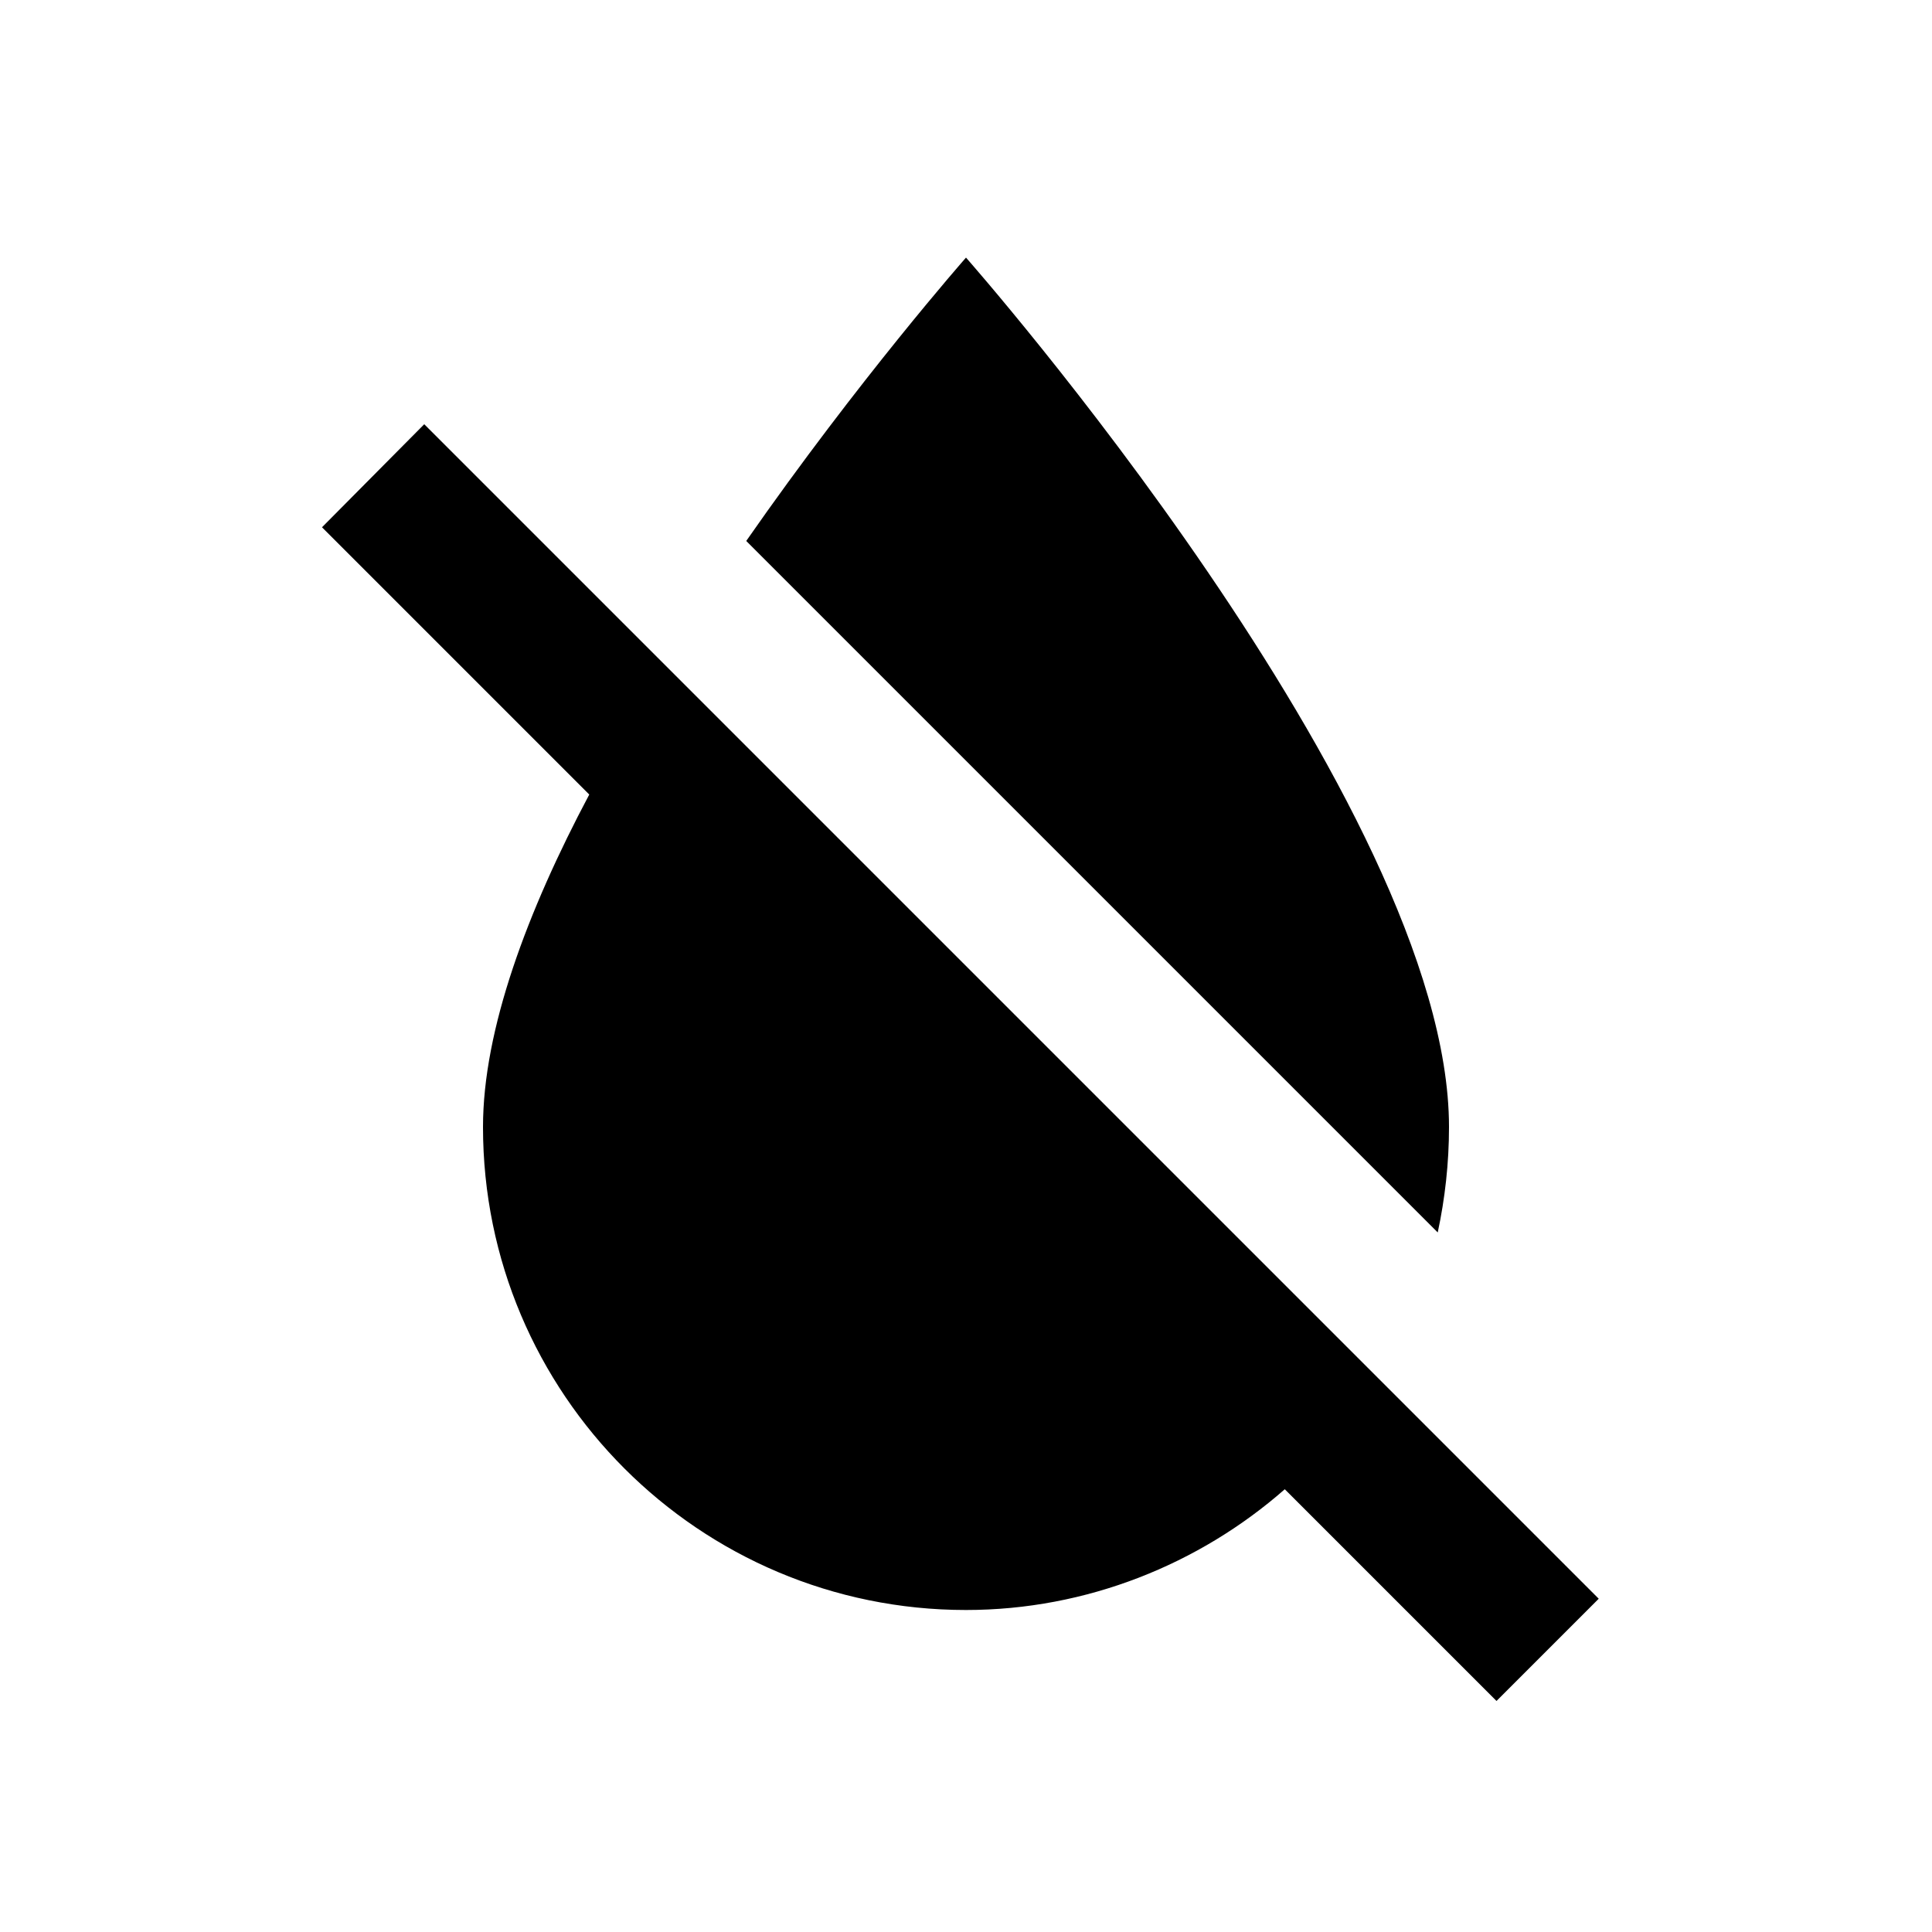
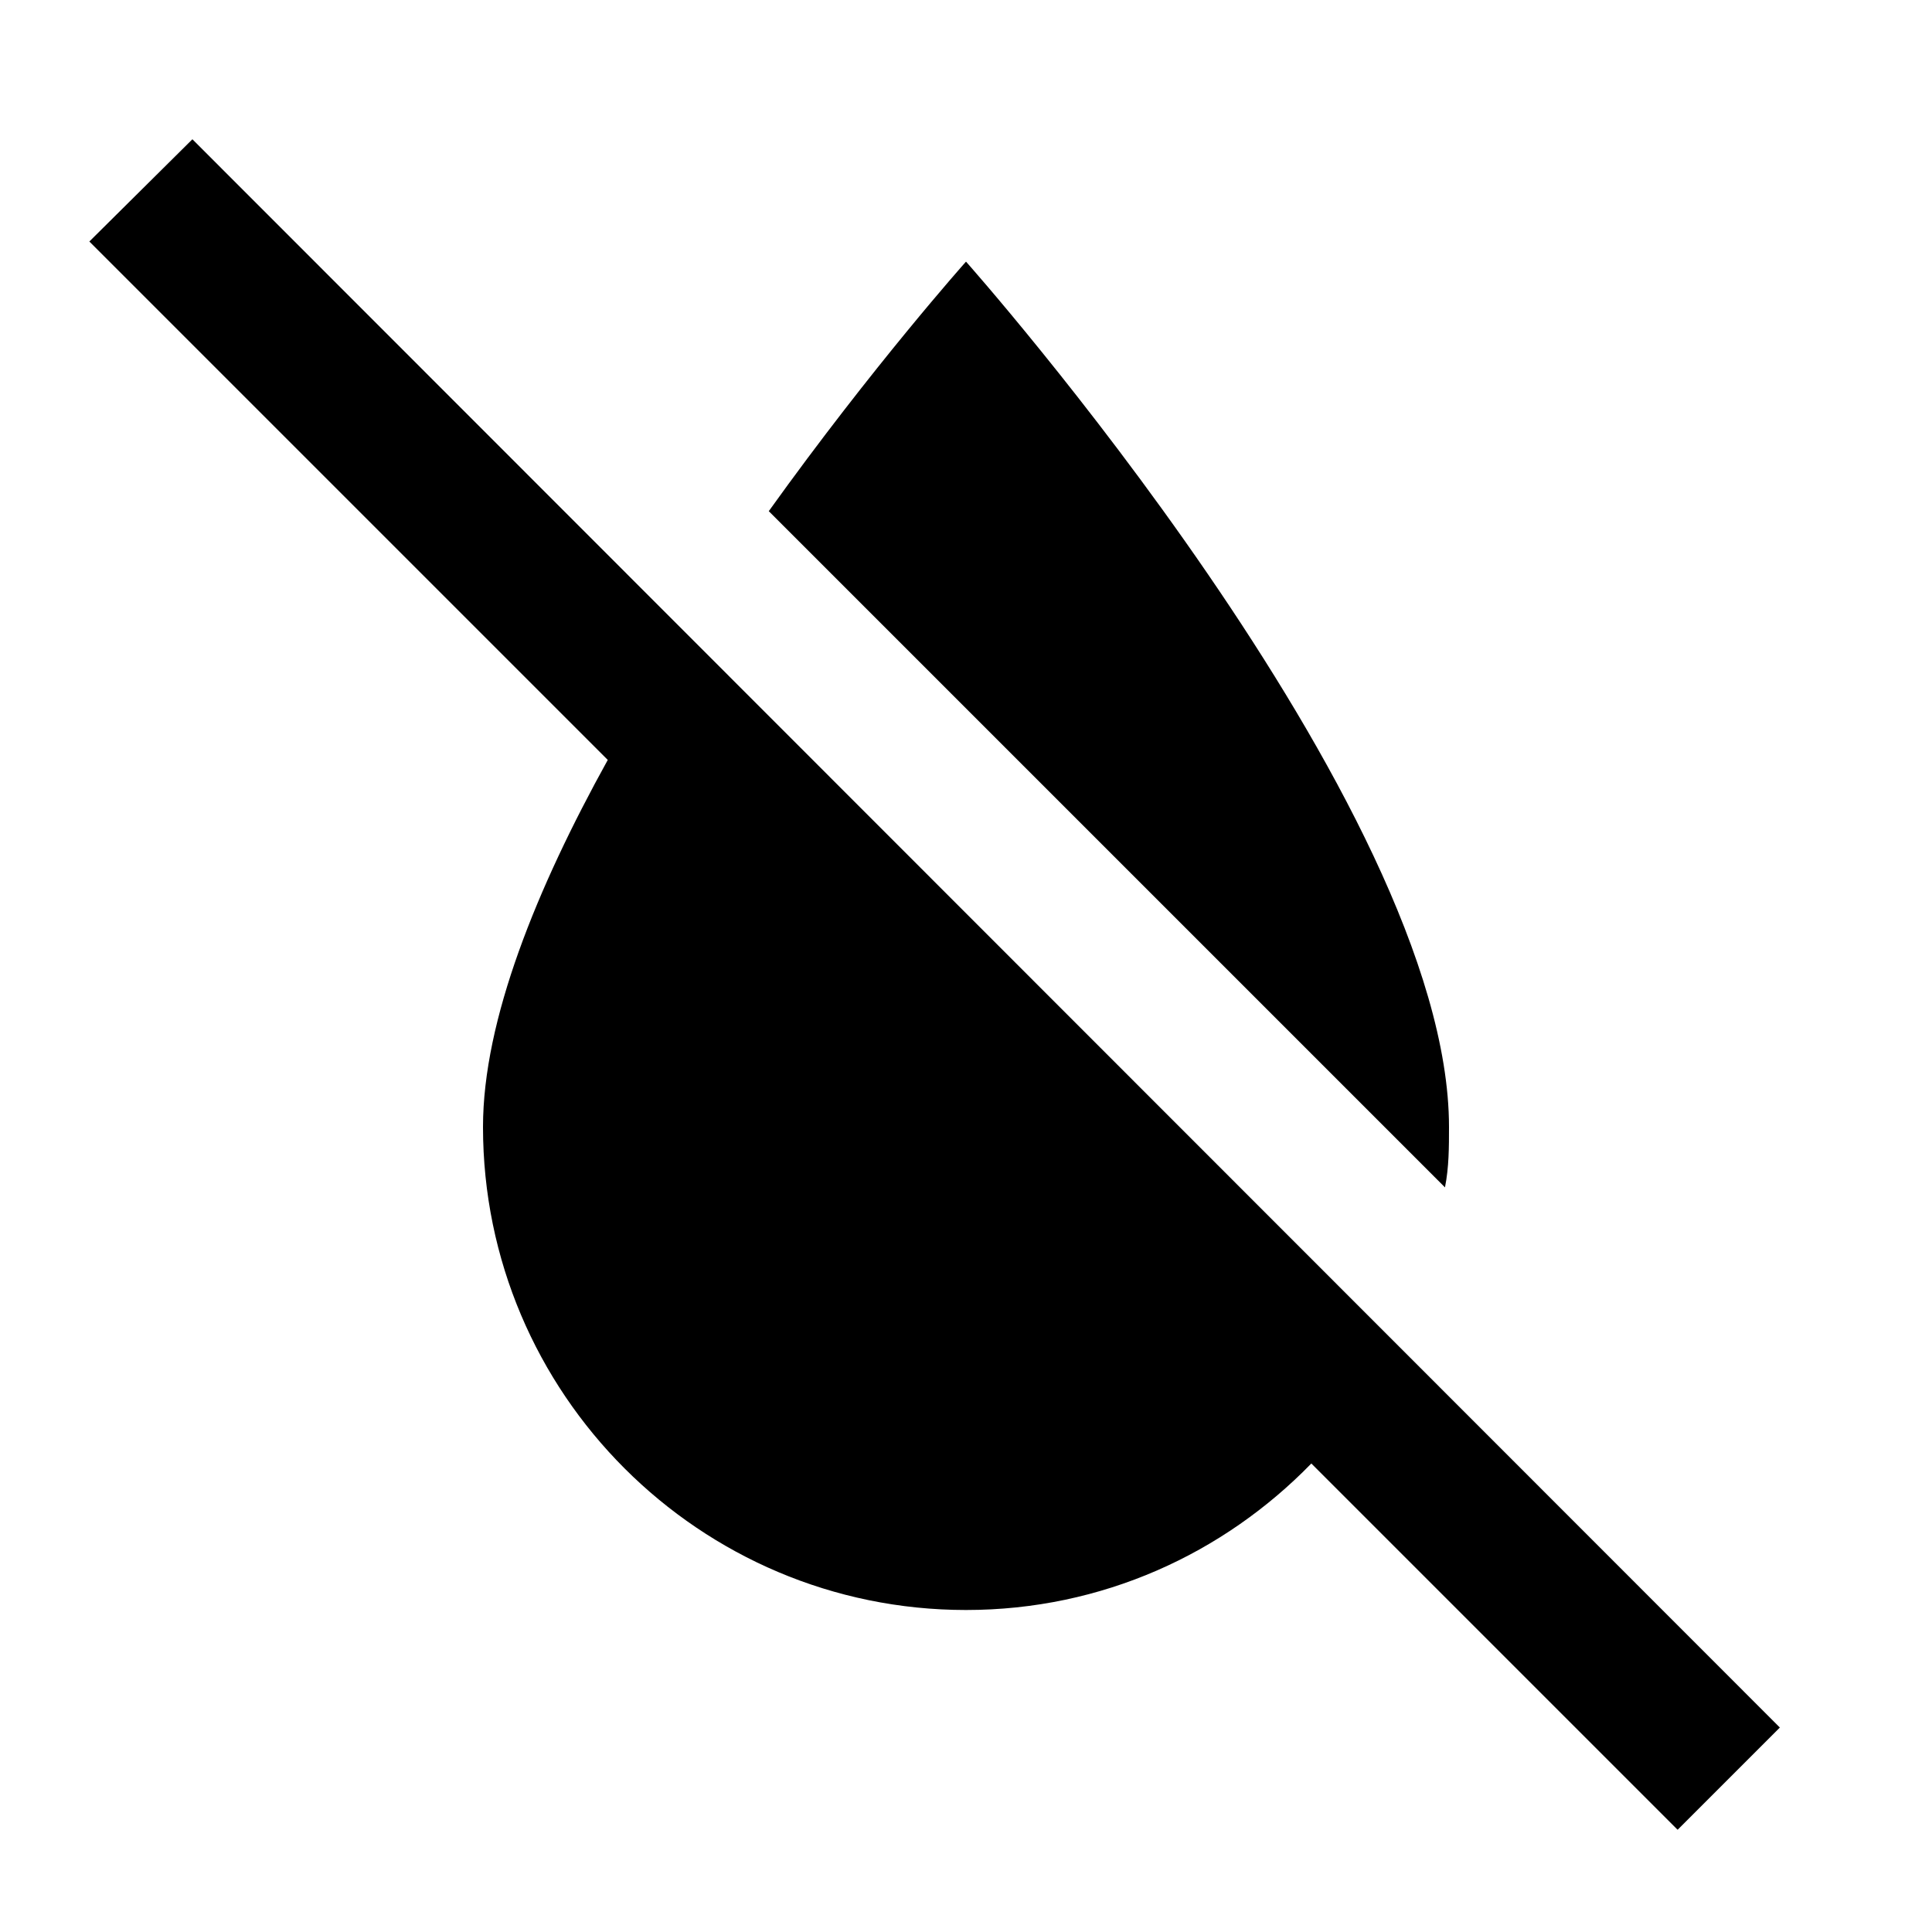
<svg xmlns="http://www.w3.org/2000/svg" version="1.1" id="mdi-water-off" width="24" height="24" viewBox="0 0 24 24">
-   <path d="M17.12,17.12L12.5,12.5L5.27,5.27L4,6.55L7.32,9.87C6.55,11.32 6,12.79 6,14A6,6 0 0,0 12,20C13.5,20 14.9,19.43 15.96,18.5L18.59,21.13L19.86,19.86L17.12,17.12M18,14C18,10 12,3.2 12,3.2C12,3.2 10.67,4.71 9.27,6.72L17.86,15.31C17.95,14.89 18,14.45 18,14Z" />
+   <path d="M20.84 22.73L16.29 18.18C15.2 19.3 13.69 20 12 20C8.69 20 6 17.31 6 14C6 12.67 6.67 11.03 7.55 9.44L1.11 3L2.39 1.73L22.11 21.46L20.84 22.73M18 14C18 10 12 3.25 12 3.25S10.84 4.55 9.55 6.35L17.95 14.75C18 14.5 18 14.25 18 14Z" />
</svg>
